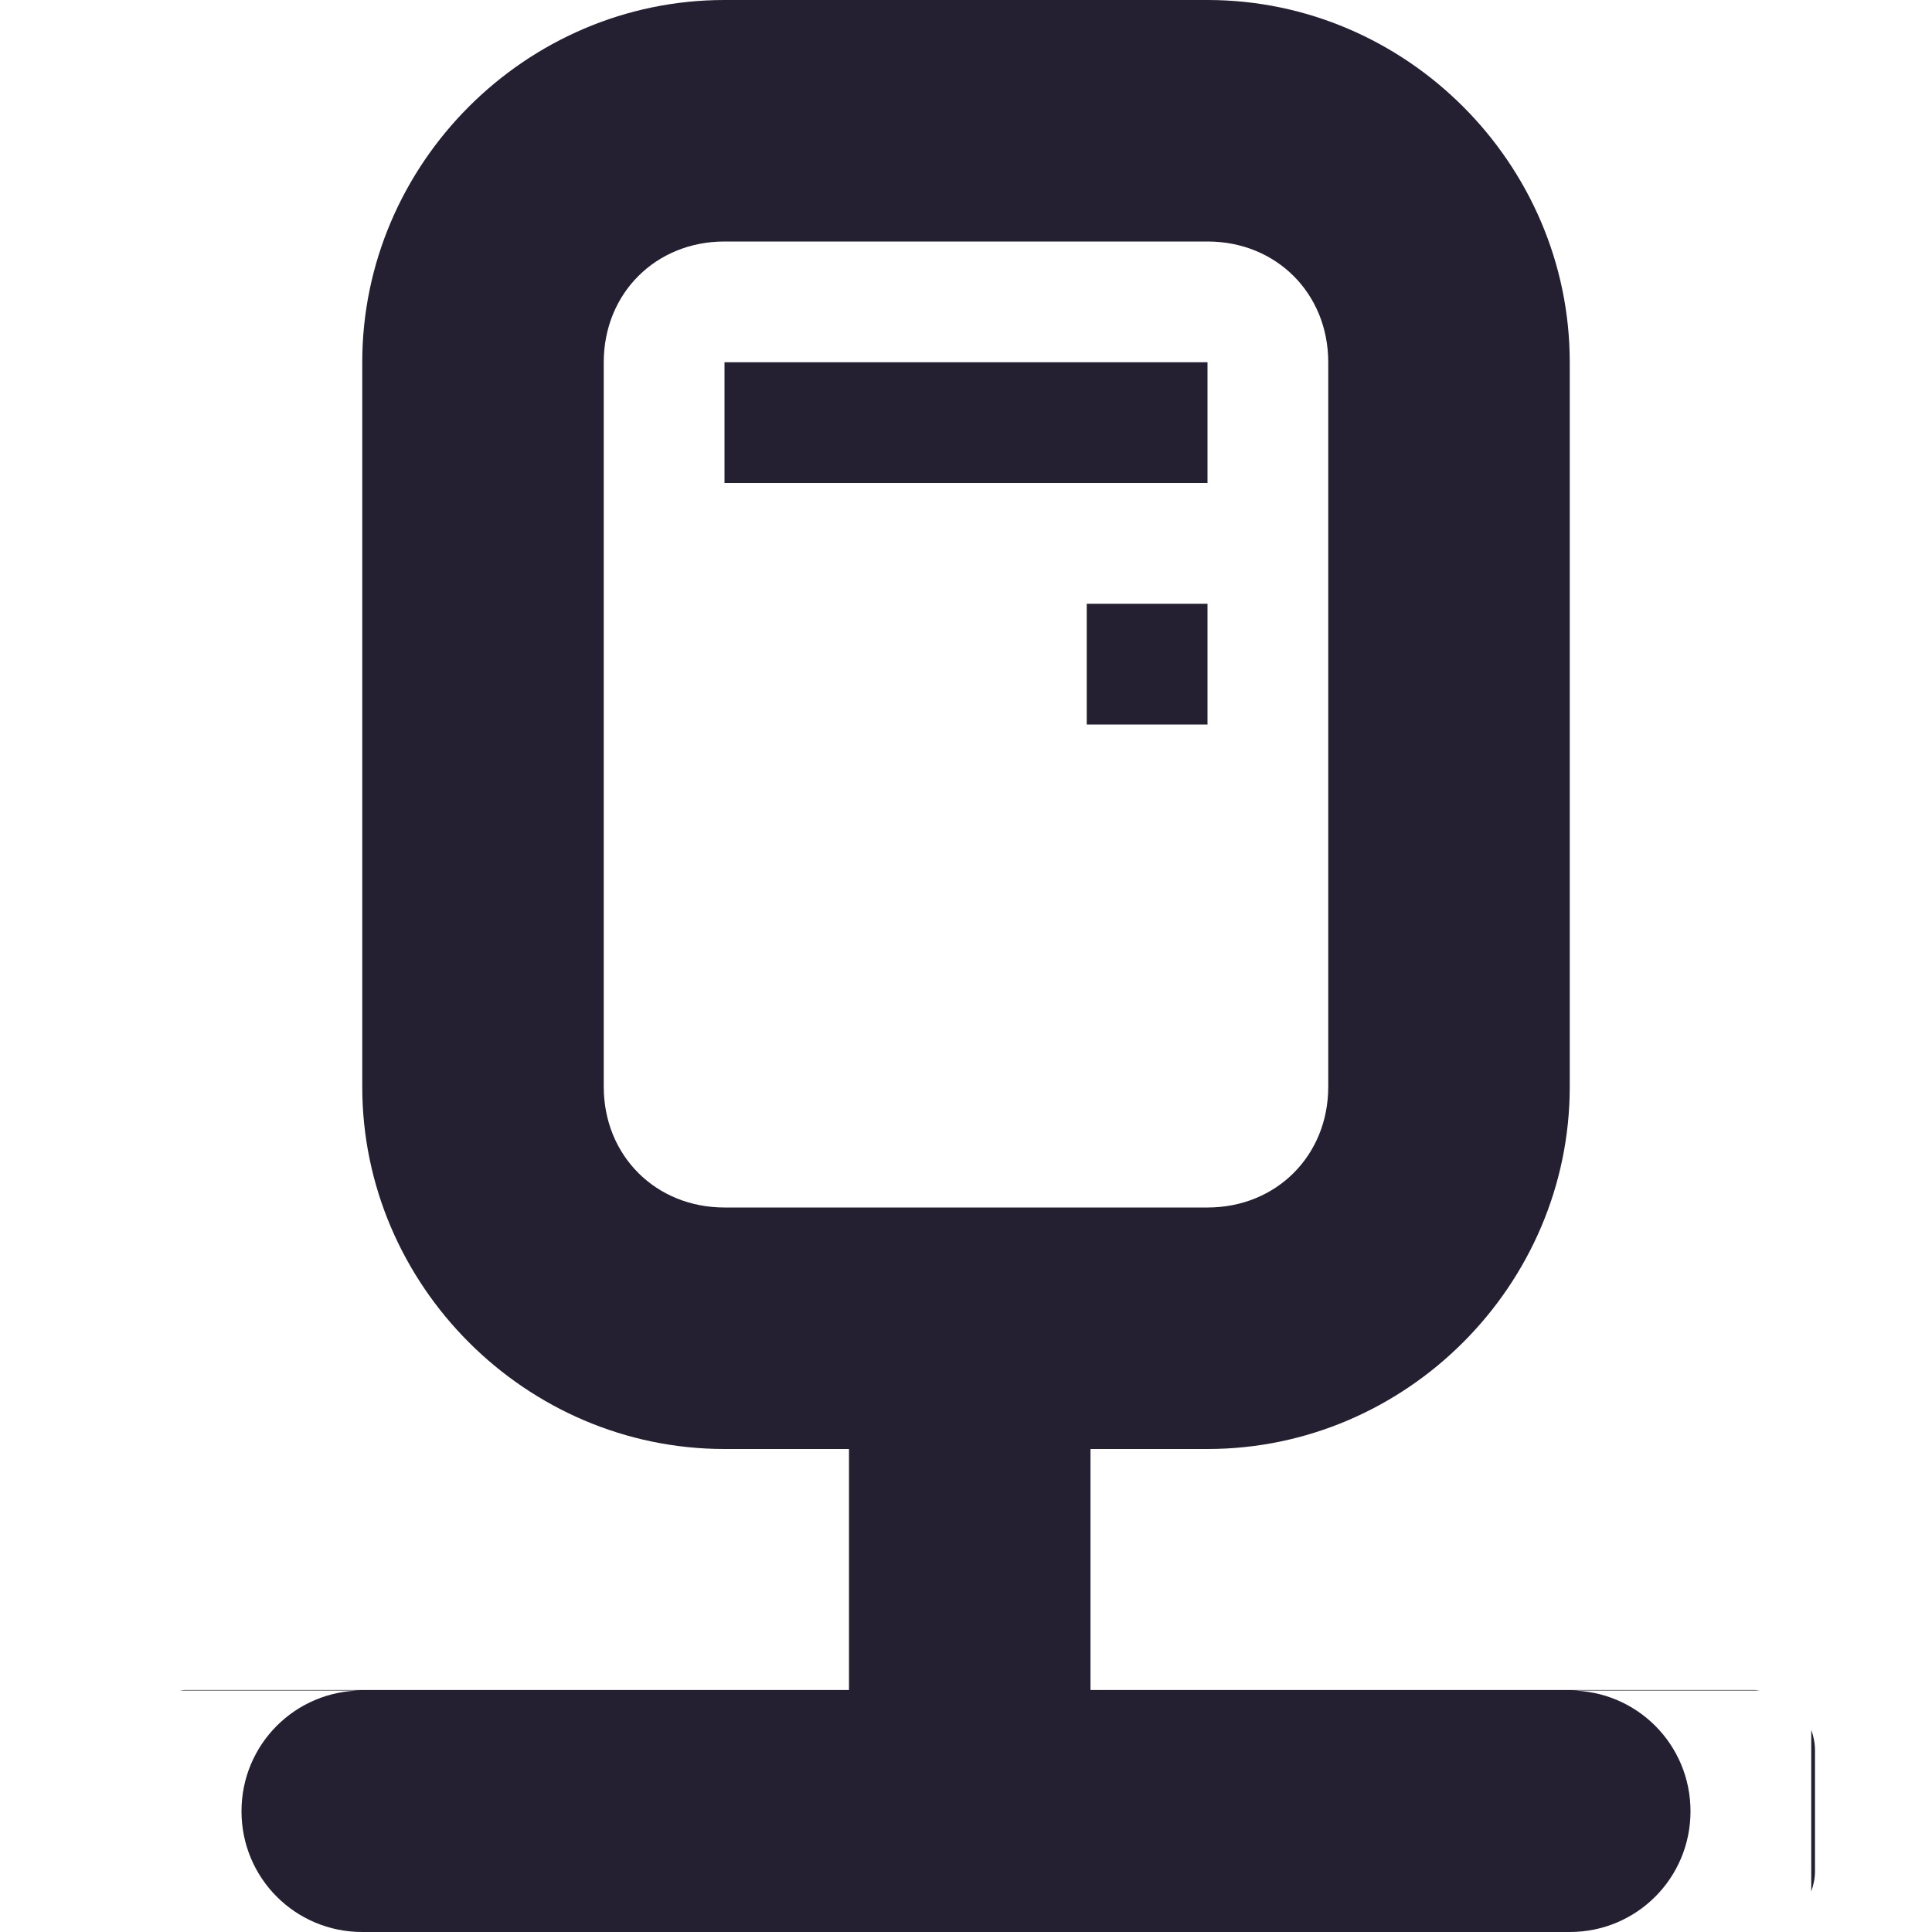
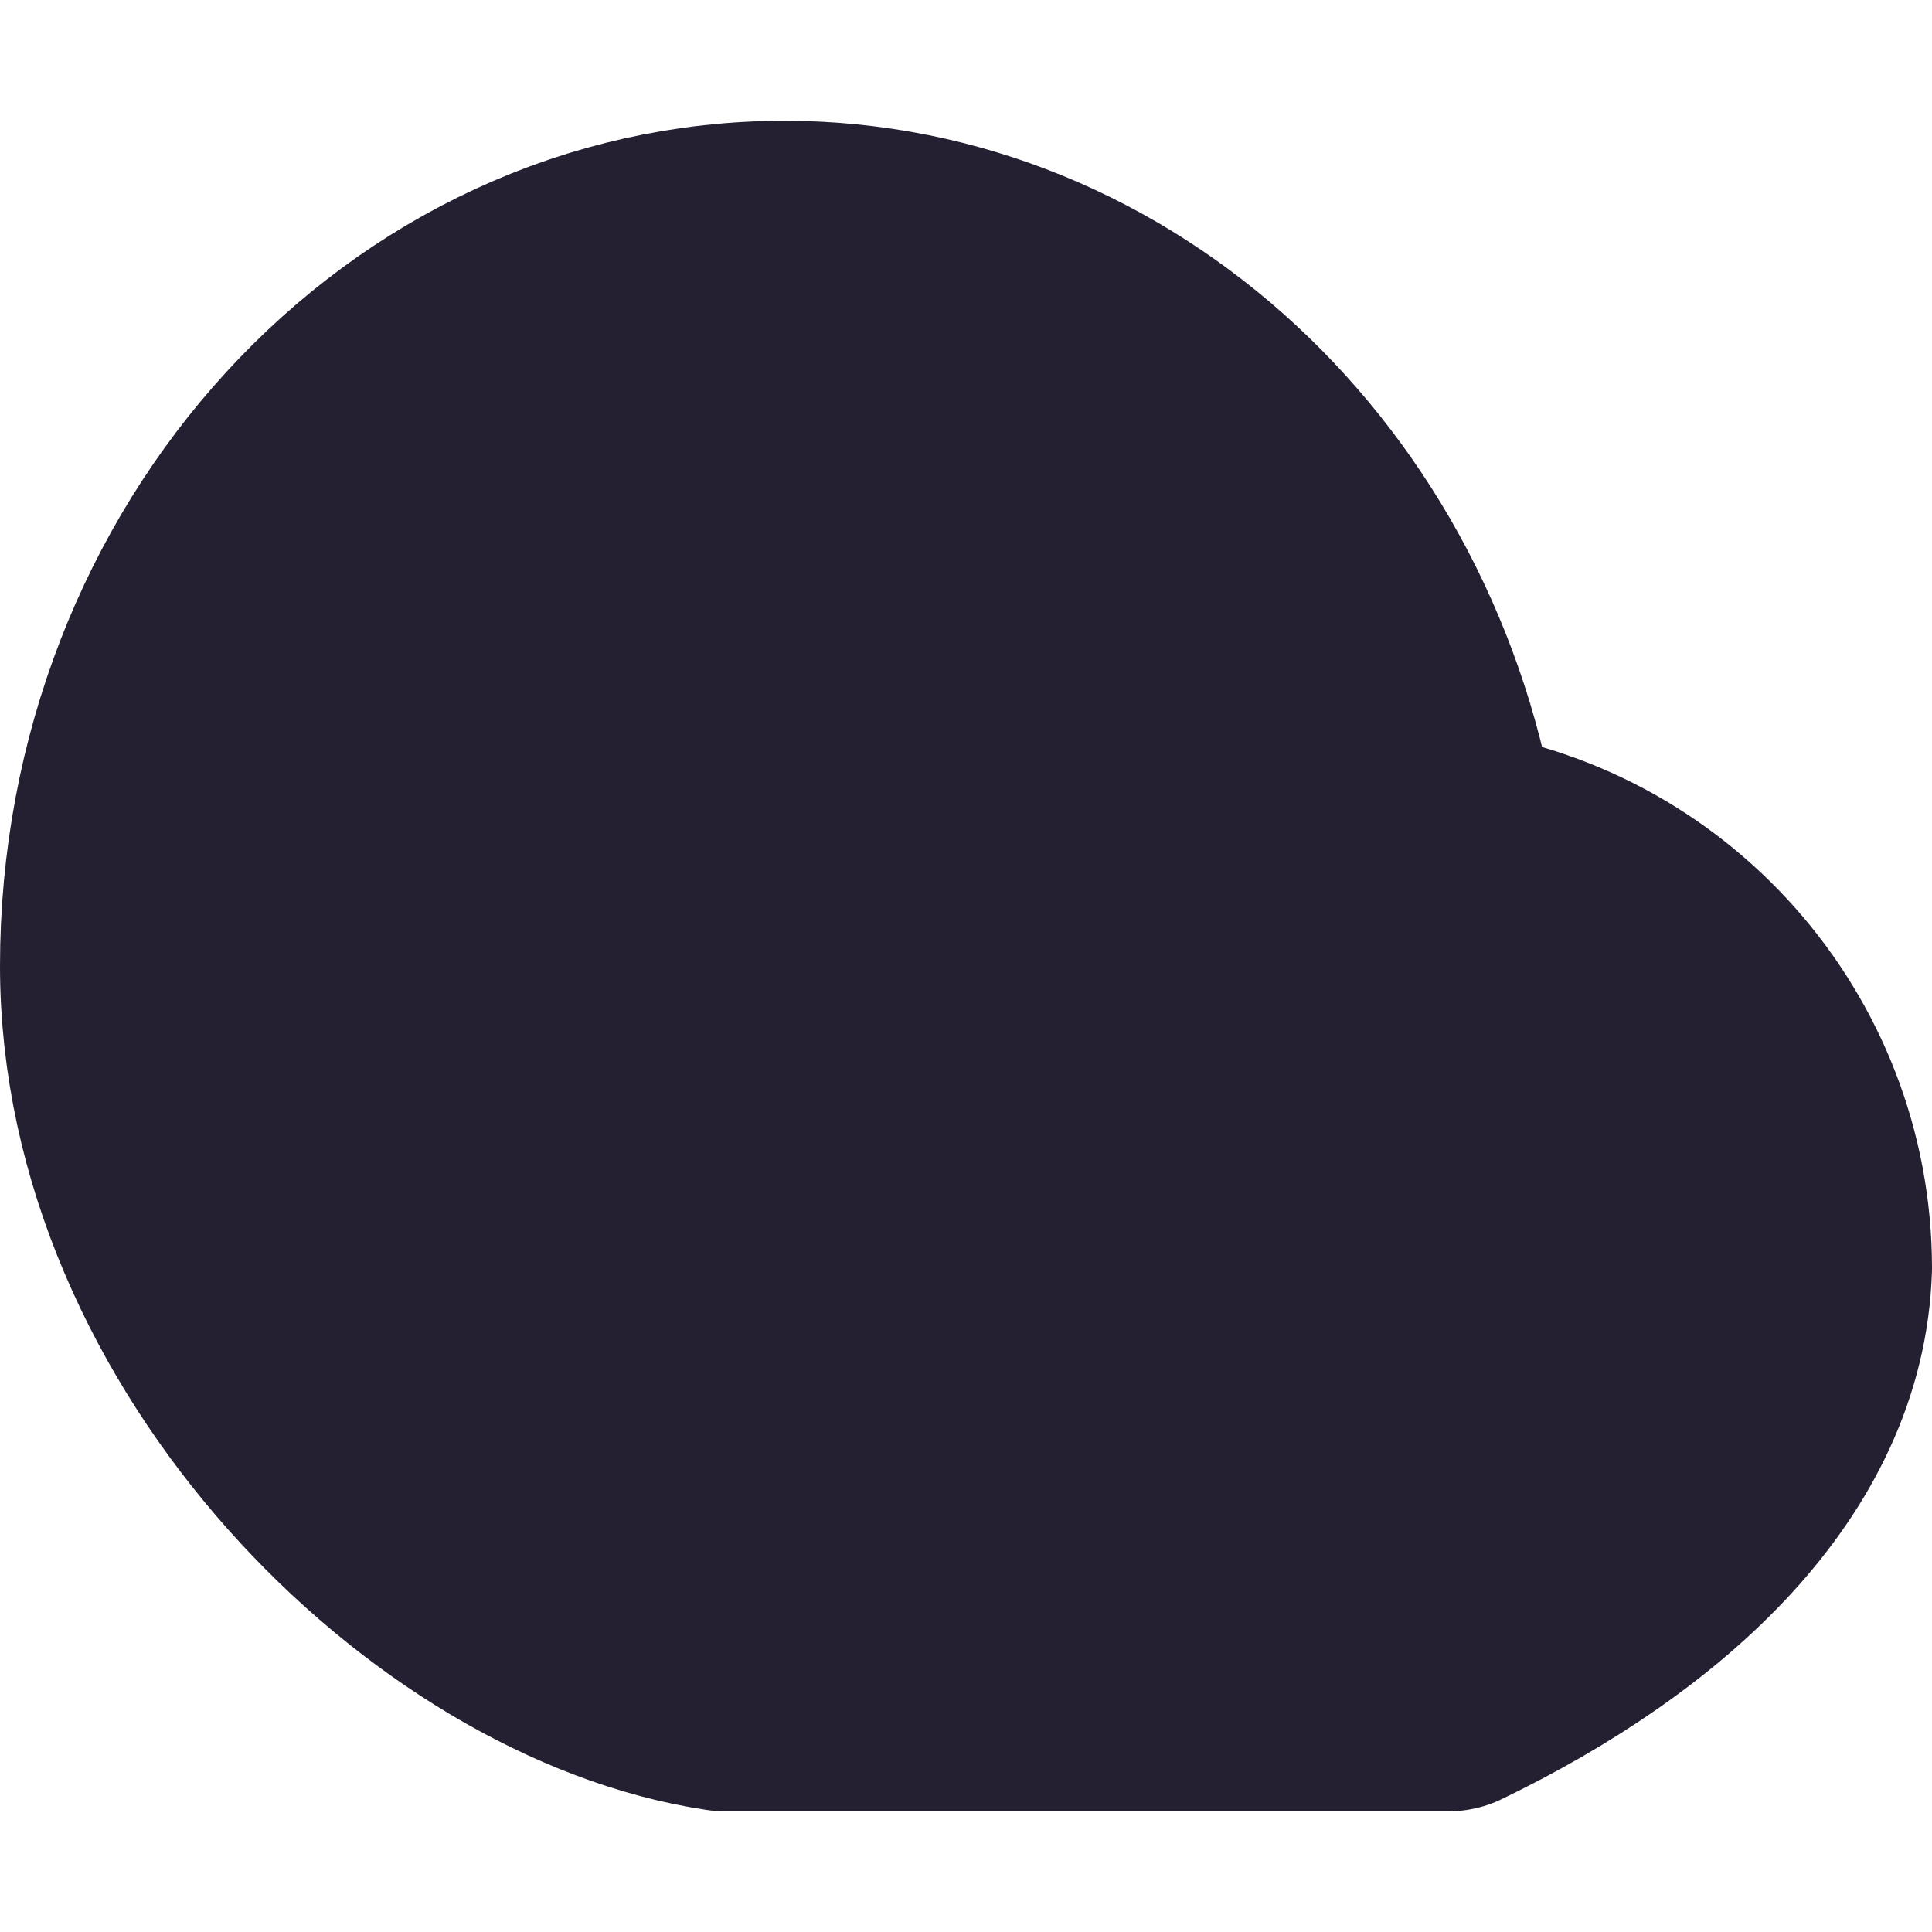
<svg xmlns="http://www.w3.org/2000/svg" height="16px" viewBox="0 0 16 16" width="16px" version="1.1" id="svg4">
  <defs id="defs8" />
-   <path id="path2" style="fill:#241f31" d="M 6 0 C 4.355 0 3 1.355 3 3 L 3 9 C 3 10.645 4.355 12 6 12 L 7.031 12 L 7.031 13.996 L 1.531 13.996 C 1.517 13.996 1.504 13.999 1.49 14 L 3 14 C 2.446 14 2 14.446 2 15 C 2 15.554 2.446 16 3 16 L 13 16 C 13.554 16 14 15.554 14 15 C 14 14.446 13.554 14 13 14 L 14.572 14 C 14.559 13.999 14.545 13.996 14.531 13.996 L 9.031 13.996 L 9.031 12 L 10 12 C 11.645 12 13 10.645 13 9 L 13 3 C 13 1.355 11.645 0 10 0 L 6 0 z M 6 2 L 10 2 C 10.57 2 11 2.43 11 3 L 11 9 C 11 9.57 10.57 10 10 10 L 6 10 C 5.43 10 5 9.57 5 9 L 5 3 C 5 2.43 5.43 2 6 2 z M 6 3 L 6 4 L 10 4 L 10 3 L 6 3 z M 9 5 L 9 6 L 10 6 L 10 5 L 9 5 z M 15 14.326 L 15 15.664 C 15.019 15.611 15.031 15.555 15.031 15.496 L 15.031 14.496 C 15.031 14.436 15.019 14.379 15 14.326 z " />
+   <path id="path926" style="fill:#241f31;stroke:#241f31;stroke-width:2;stroke-linecap:round;stroke-linejoin:round;stop-color:#000000" d="M 6.5,2 C 3.462,2 1,4.686 1,8 c 0,3 2.682,5.655 5,6 h 0.5 5 0.5 c 1.644,-0.794 2.953,-1.987 3,-3.5 C 14.998,8.731 13.676,7.242 11.92,7.029 11.485,4.132 9.191,2.004 6.5,2 Z" />
</svg>
